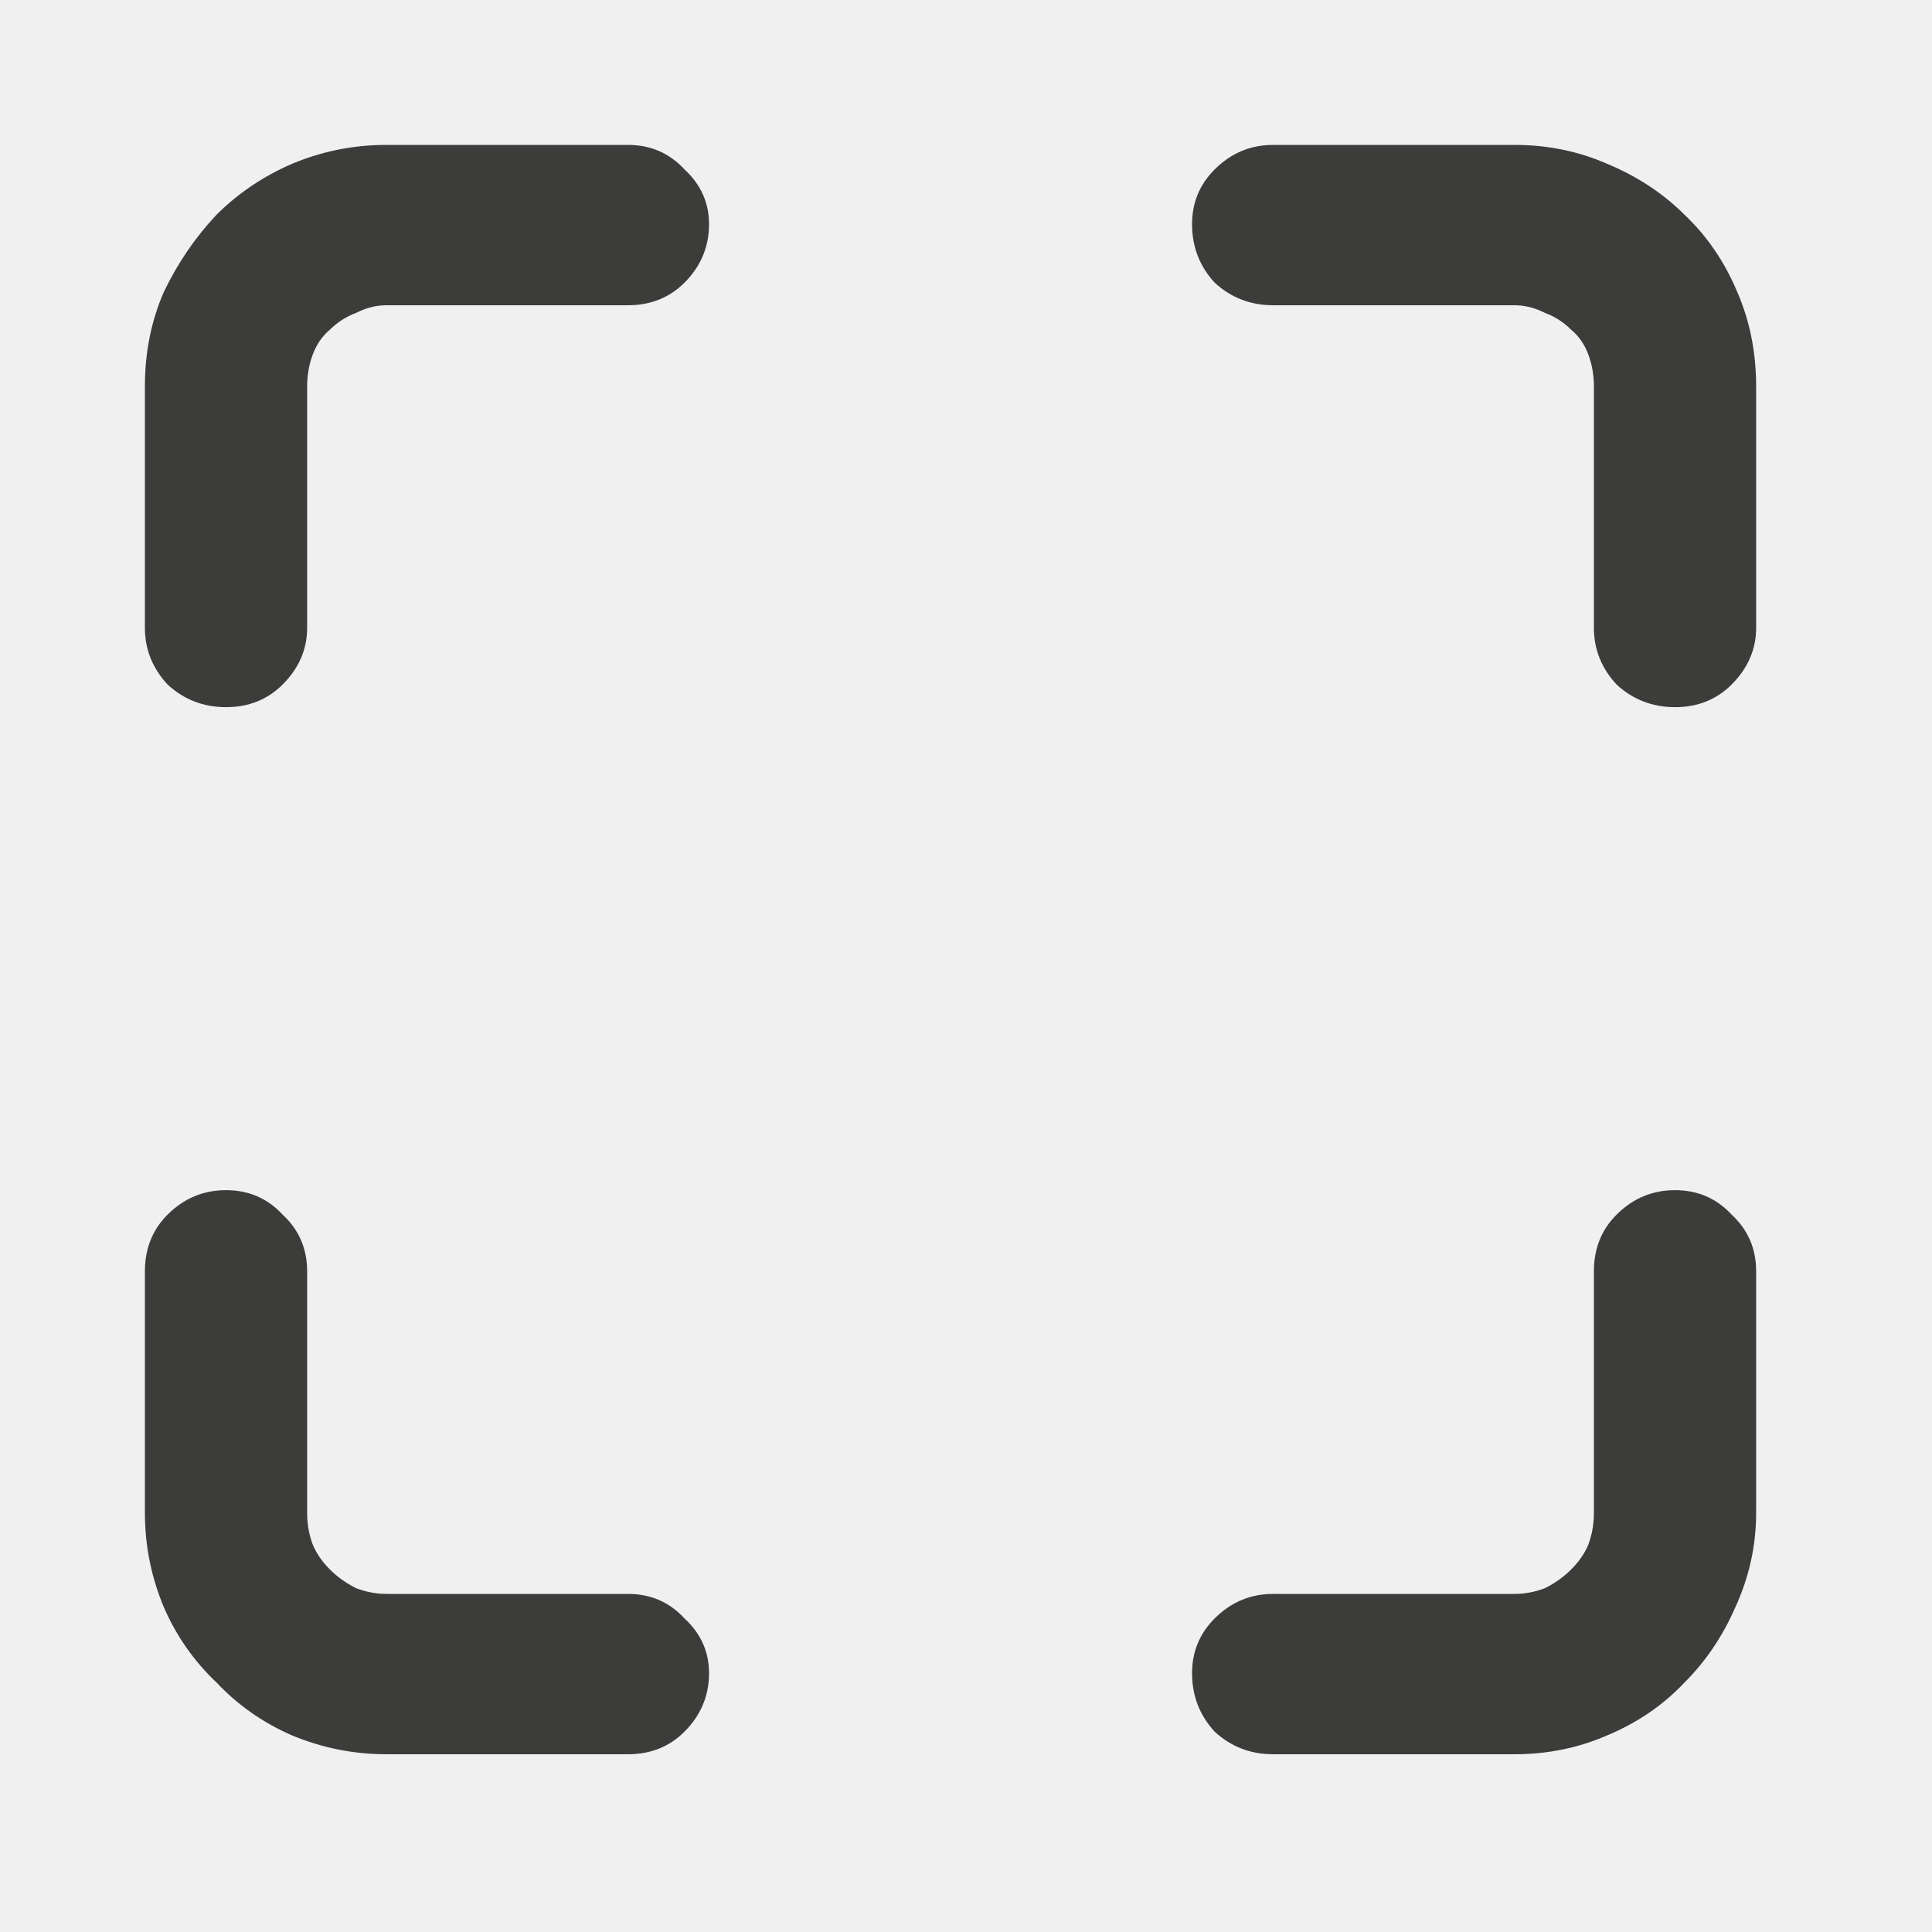
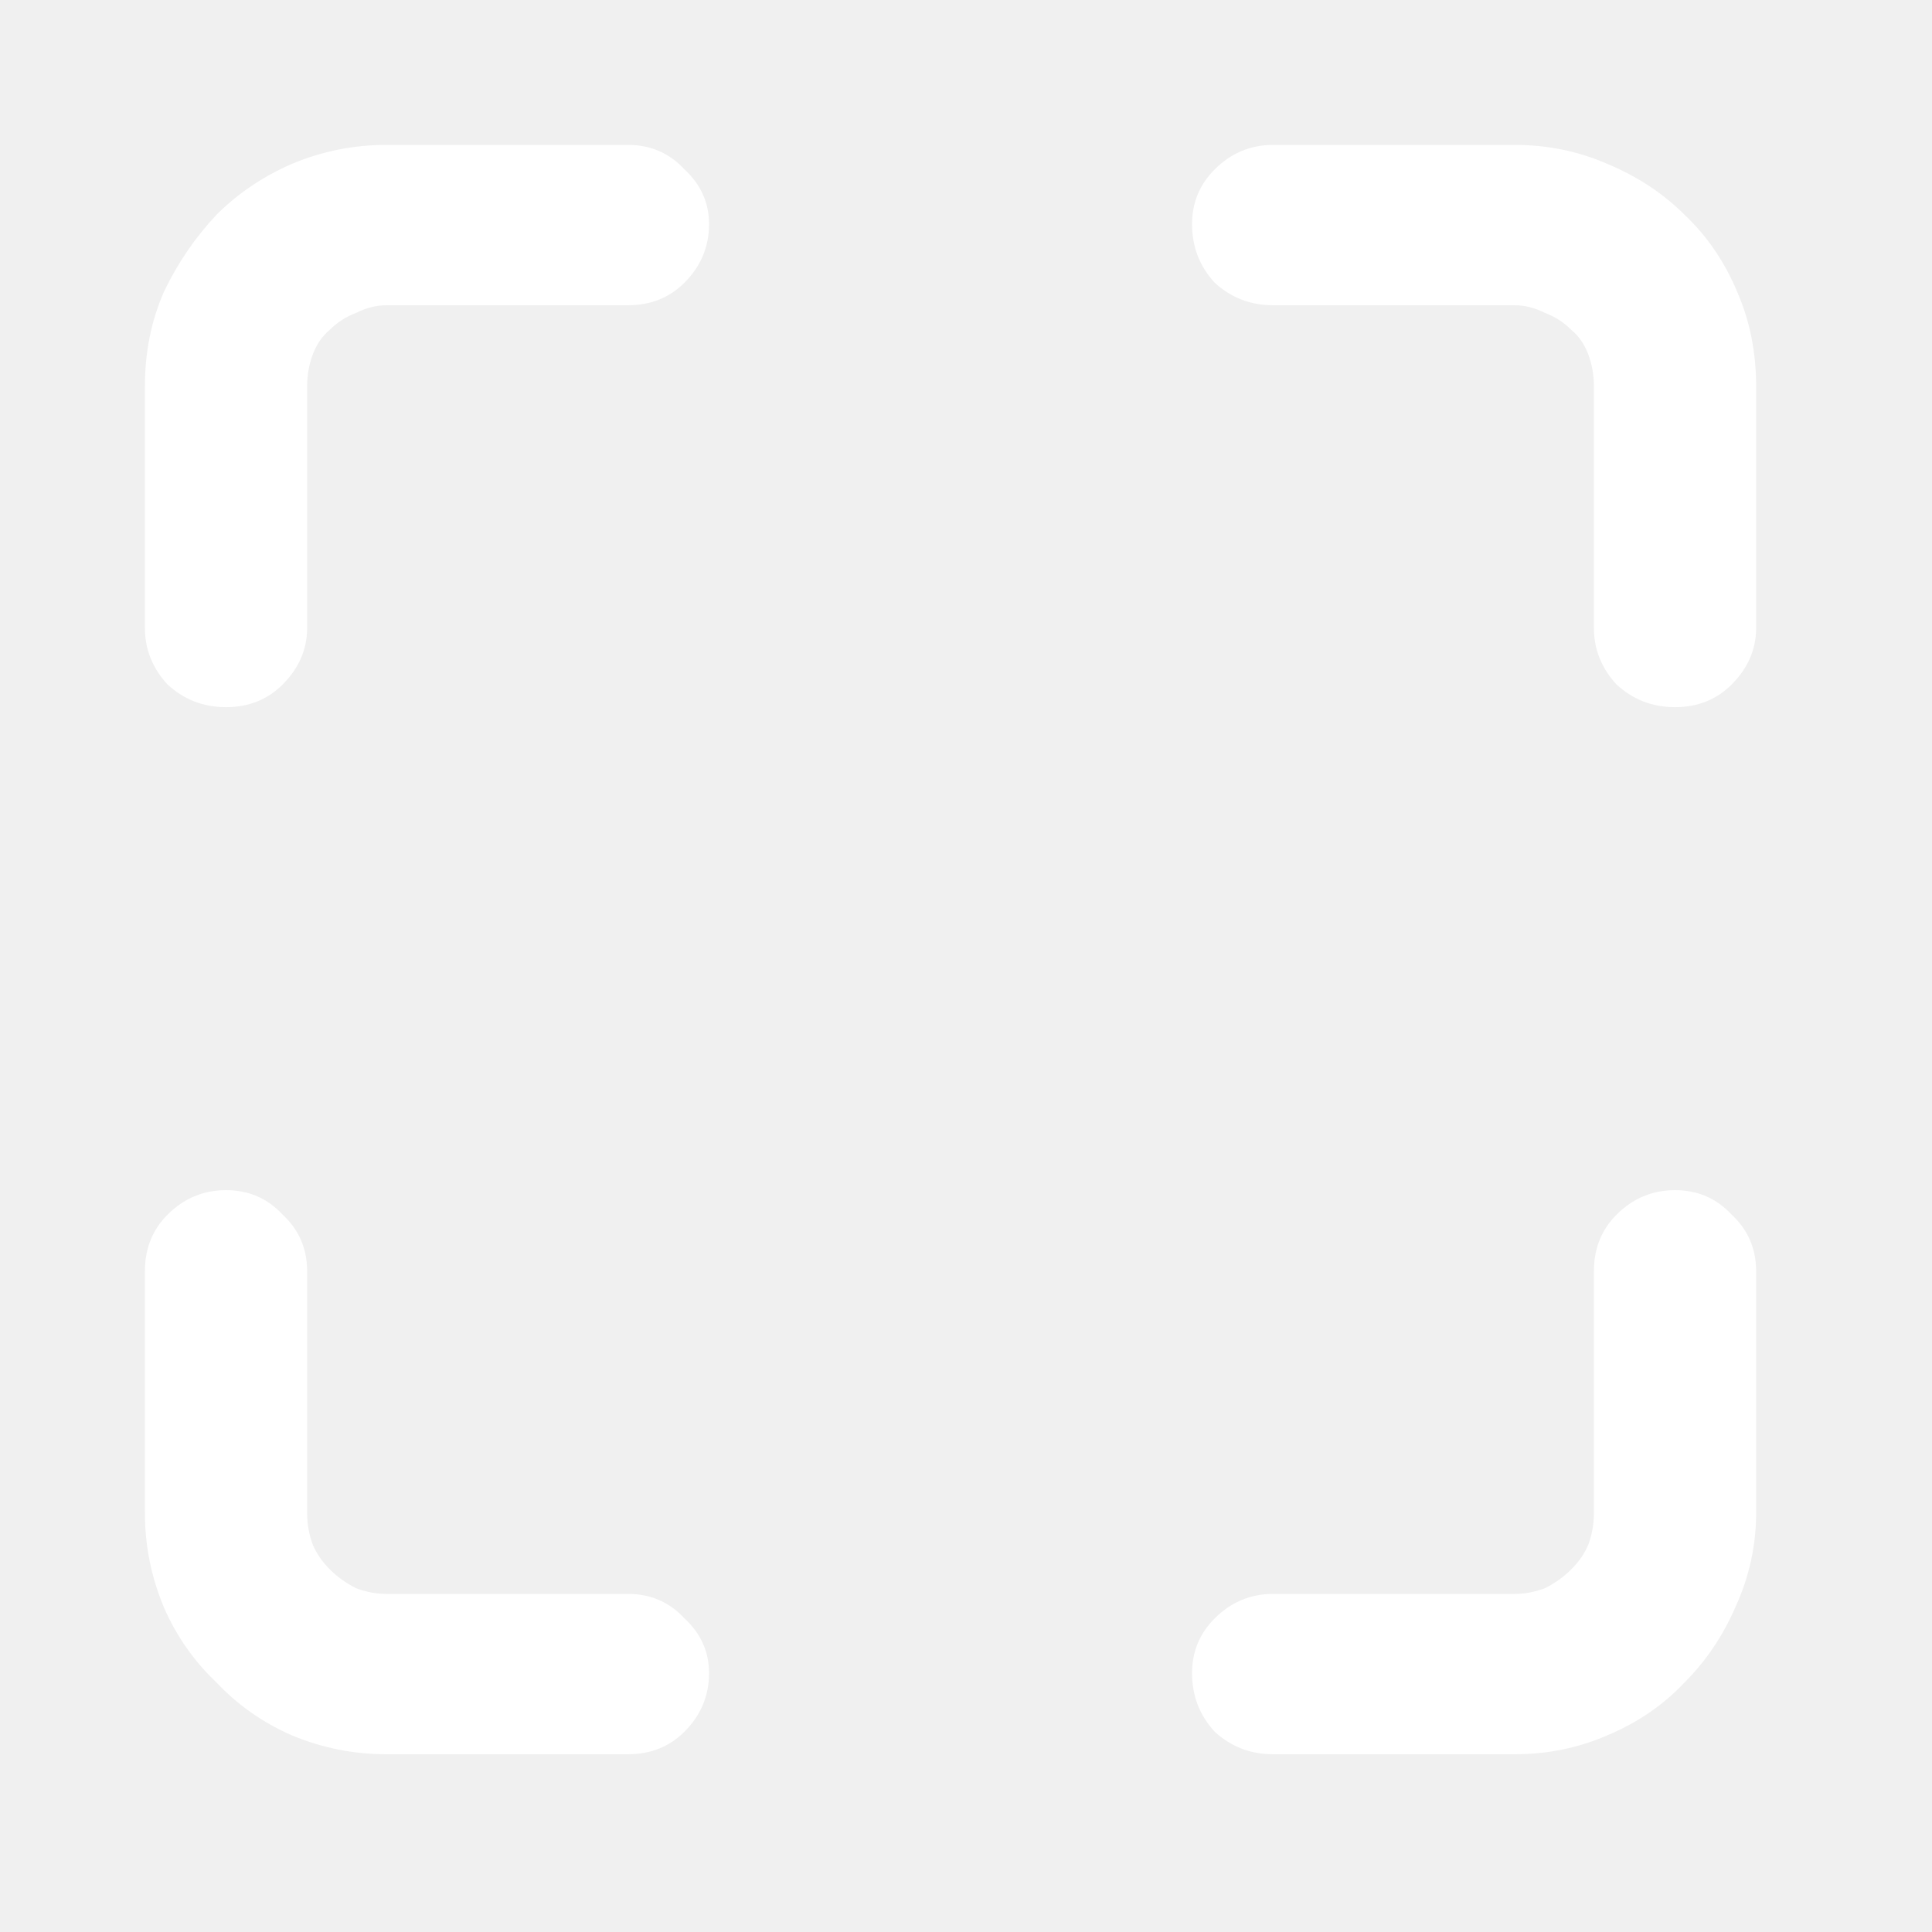
<svg xmlns="http://www.w3.org/2000/svg" width="40" height="40" viewBox="0 0 40 40" fill="none">
-   <path d="M13 3H8C7.323 3 6.672 3.13 6.047 3.391C5.448 3.651 4.927 4.003 4.484 4.445C4.042 4.914 3.677 5.448 3.391 6.047C3.13 6.646 3 7.297 3 8V13C3 13.443 3.156 13.833 3.469 14.172C3.807 14.484 4.211 14.641 4.68 14.641C5.148 14.641 5.539 14.484 5.852 14.172C6.19 13.833 6.359 13.443 6.359 13V8C6.359 7.766 6.398 7.544 6.477 7.336C6.555 7.128 6.672 6.958 6.828 6.828C6.984 6.672 7.167 6.555 7.375 6.477C7.583 6.372 7.792 6.32 8 6.32H13C13.469 6.32 13.859 6.164 14.172 5.852C14.51 5.513 14.68 5.109 14.68 4.641C14.68 4.198 14.51 3.82 14.172 3.508C13.859 3.169 13.469 3 13 3ZM36.359 13V8C36.359 7.297 36.229 6.646 35.969 6.047C35.708 5.422 35.344 4.888 34.875 4.445C34.432 4.003 33.898 3.651 33.273 3.391C32.675 3.13 32.036 3 31.359 3H26.359C25.891 3 25.487 3.169 25.148 3.508C24.836 3.82 24.68 4.198 24.68 4.641C24.68 5.109 24.836 5.513 25.148 5.852C25.487 6.164 25.891 6.32 26.359 6.32H31.359C31.568 6.32 31.776 6.372 31.984 6.477C32.193 6.555 32.375 6.672 32.531 6.828C32.688 6.958 32.805 7.128 32.883 7.336C32.961 7.544 33 7.766 33 8V13C33 13.443 33.156 13.833 33.469 14.172C33.807 14.484 34.211 14.641 34.68 14.641C35.148 14.641 35.539 14.484 35.852 14.172C36.19 13.833 36.359 13.443 36.359 13ZM26.359 36.32H31.359C32.036 36.32 32.675 36.19 33.273 35.93C33.898 35.669 34.432 35.305 34.875 34.836C35.318 34.393 35.669 33.872 35.93 33.273C36.216 32.648 36.359 31.997 36.359 31.32V26.32C36.359 25.852 36.19 25.461 35.852 25.148C35.539 24.81 35.148 24.641 34.68 24.641C34.211 24.641 33.807 24.81 33.469 25.148C33.156 25.461 33 25.852 33 26.32V31.32C33 31.555 32.961 31.776 32.883 31.984C32.805 32.167 32.688 32.336 32.531 32.492C32.375 32.648 32.193 32.779 31.984 32.883C31.776 32.961 31.568 33 31.359 33H26.359C25.891 33 25.487 33.169 25.148 33.508C24.836 33.82 24.68 34.198 24.68 34.641C24.68 35.109 24.836 35.513 25.148 35.852C25.487 36.164 25.891 36.32 26.359 36.32ZM3 26.32V31.32C3 31.997 3.13 32.648 3.391 33.273C3.651 33.872 4.016 34.393 4.484 34.836C4.927 35.305 5.448 35.669 6.047 35.93C6.672 36.19 7.323 36.32 8 36.32H13C13.469 36.32 13.859 36.164 14.172 35.852C14.51 35.513 14.68 35.109 14.68 34.641C14.68 34.198 14.51 33.82 14.172 33.508C13.859 33.169 13.469 33 13 33H8C7.792 33 7.583 32.961 7.375 32.883C7.167 32.779 6.984 32.648 6.828 32.492C6.672 32.336 6.555 32.167 6.477 31.984C6.398 31.776 6.359 31.555 6.359 31.32V26.32C6.359 25.852 6.19 25.461 5.852 25.148C5.539 24.81 5.148 24.641 4.68 24.641C4.211 24.641 3.807 24.81 3.469 25.148C3.156 25.461 3 25.852 3 26.32Z" fill="#3C3C3B" />
+   <path d="M13 3H8C7.323 3 6.672 3.13 6.047 3.391C5.448 3.651 4.927 4.003 4.484 4.445C4.042 4.914 3.677 5.448 3.391 6.047C3.13 6.646 3 7.297 3 8V13C3 13.443 3.156 13.833 3.469 14.172C3.807 14.484 4.211 14.641 4.68 14.641C5.148 14.641 5.539 14.484 5.852 14.172C6.19 13.833 6.359 13.443 6.359 13V8C6.359 7.766 6.398 7.544 6.477 7.336C6.555 7.128 6.672 6.958 6.828 6.828C6.984 6.672 7.167 6.555 7.375 6.477C7.583 6.372 7.792 6.32 8 6.32H13C13.469 6.32 13.859 6.164 14.172 5.852C14.51 5.513 14.68 5.109 14.68 4.641C14.68 4.198 14.51 3.82 14.172 3.508C13.859 3.169 13.469 3 13 3ZM36.359 13V8C36.359 7.297 36.229 6.646 35.969 6.047C35.708 5.422 35.344 4.888 34.875 4.445C34.432 4.003 33.898 3.651 33.273 3.391C32.675 3.13 32.036 3 31.359 3H26.359C25.891 3 25.487 3.169 25.148 3.508C24.836 3.82 24.68 4.198 24.68 4.641C24.68 5.109 24.836 5.513 25.148 5.852C25.487 6.164 25.891 6.32 26.359 6.32H31.359C31.568 6.32 31.776 6.372 31.984 6.477C32.193 6.555 32.375 6.672 32.531 6.828C32.688 6.958 32.805 7.128 32.883 7.336C32.961 7.544 33 7.766 33 8V13C33 13.443 33.156 13.833 33.469 14.172C33.807 14.484 34.211 14.641 34.68 14.641C35.148 14.641 35.539 14.484 35.852 14.172C36.19 13.833 36.359 13.443 36.359 13ZM26.359 36.32H31.359C32.036 36.32 32.675 36.19 33.273 35.93C33.898 35.669 34.432 35.305 34.875 34.836C35.318 34.393 35.669 33.872 35.93 33.273C36.216 32.648 36.359 31.997 36.359 31.32V26.32C36.359 25.852 36.19 25.461 35.852 25.148C35.539 24.81 35.148 24.641 34.68 24.641C34.211 24.641 33.807 24.81 33.469 25.148C33.156 25.461 33 25.852 33 26.32V31.32C33 31.555 32.961 31.776 32.883 31.984C32.805 32.167 32.688 32.336 32.531 32.492C32.375 32.648 32.193 32.779 31.984 32.883C31.776 32.961 31.568 33 31.359 33H26.359C25.891 33 25.487 33.169 25.148 33.508C24.836 33.82 24.68 34.198 24.68 34.641C24.68 35.109 24.836 35.513 25.148 35.852C25.487 36.164 25.891 36.32 26.359 36.32ZM3 26.32V31.32C3 31.997 3.13 32.648 3.391 33.273C3.651 33.872 4.016 34.393 4.484 34.836C4.927 35.305 5.448 35.669 6.047 35.93C6.672 36.19 7.323 36.32 8 36.32H13C13.469 36.32 13.859 36.164 14.172 35.852C14.51 35.513 14.68 35.109 14.68 34.641C14.68 34.198 14.51 33.82 14.172 33.508C13.859 33.169 13.469 33 13 33H8C7.792 33 7.583 32.961 7.375 32.883C7.167 32.779 6.984 32.648 6.828 32.492C6.672 32.336 6.555 32.167 6.477 31.984C6.398 31.776 6.359 31.555 6.359 31.32V26.32C6.359 25.852 6.19 25.461 5.852 25.148C5.539 24.81 5.148 24.641 4.68 24.641C4.211 24.641 3.807 24.81 3.469 25.148C3.156 25.461 3 25.852 3 26.32Z" fill="#FFF" />
</svg>
